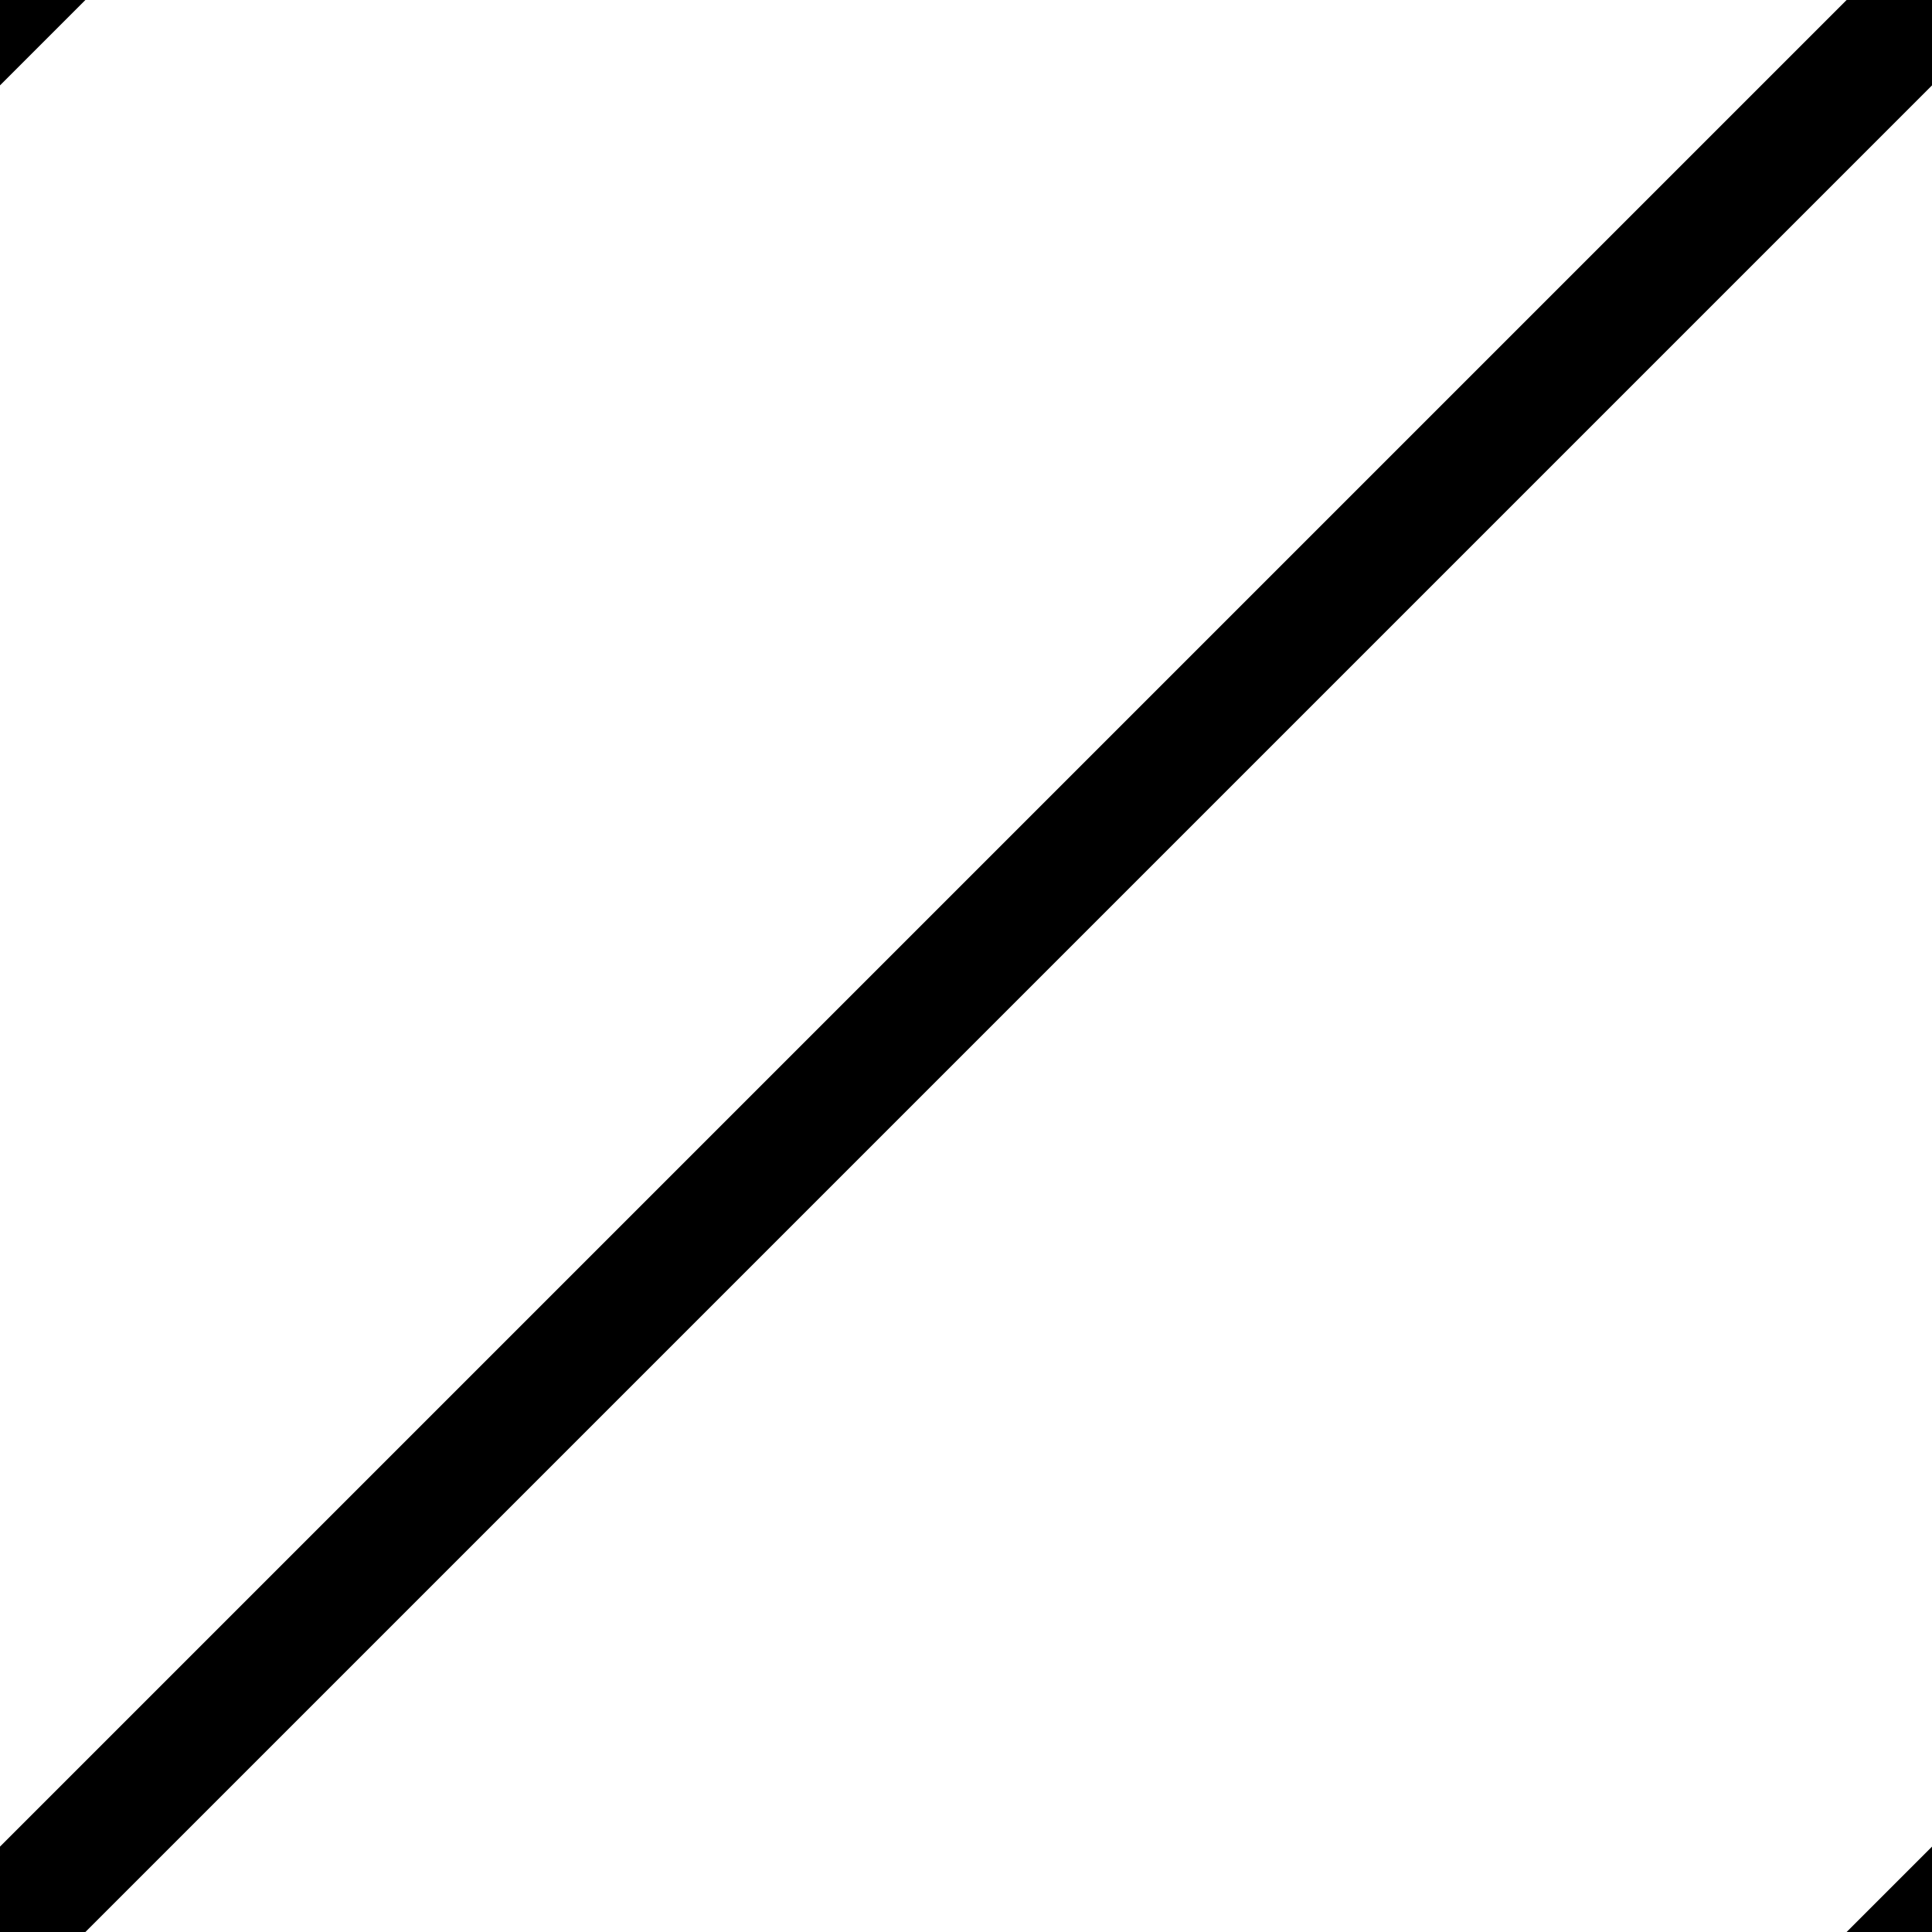
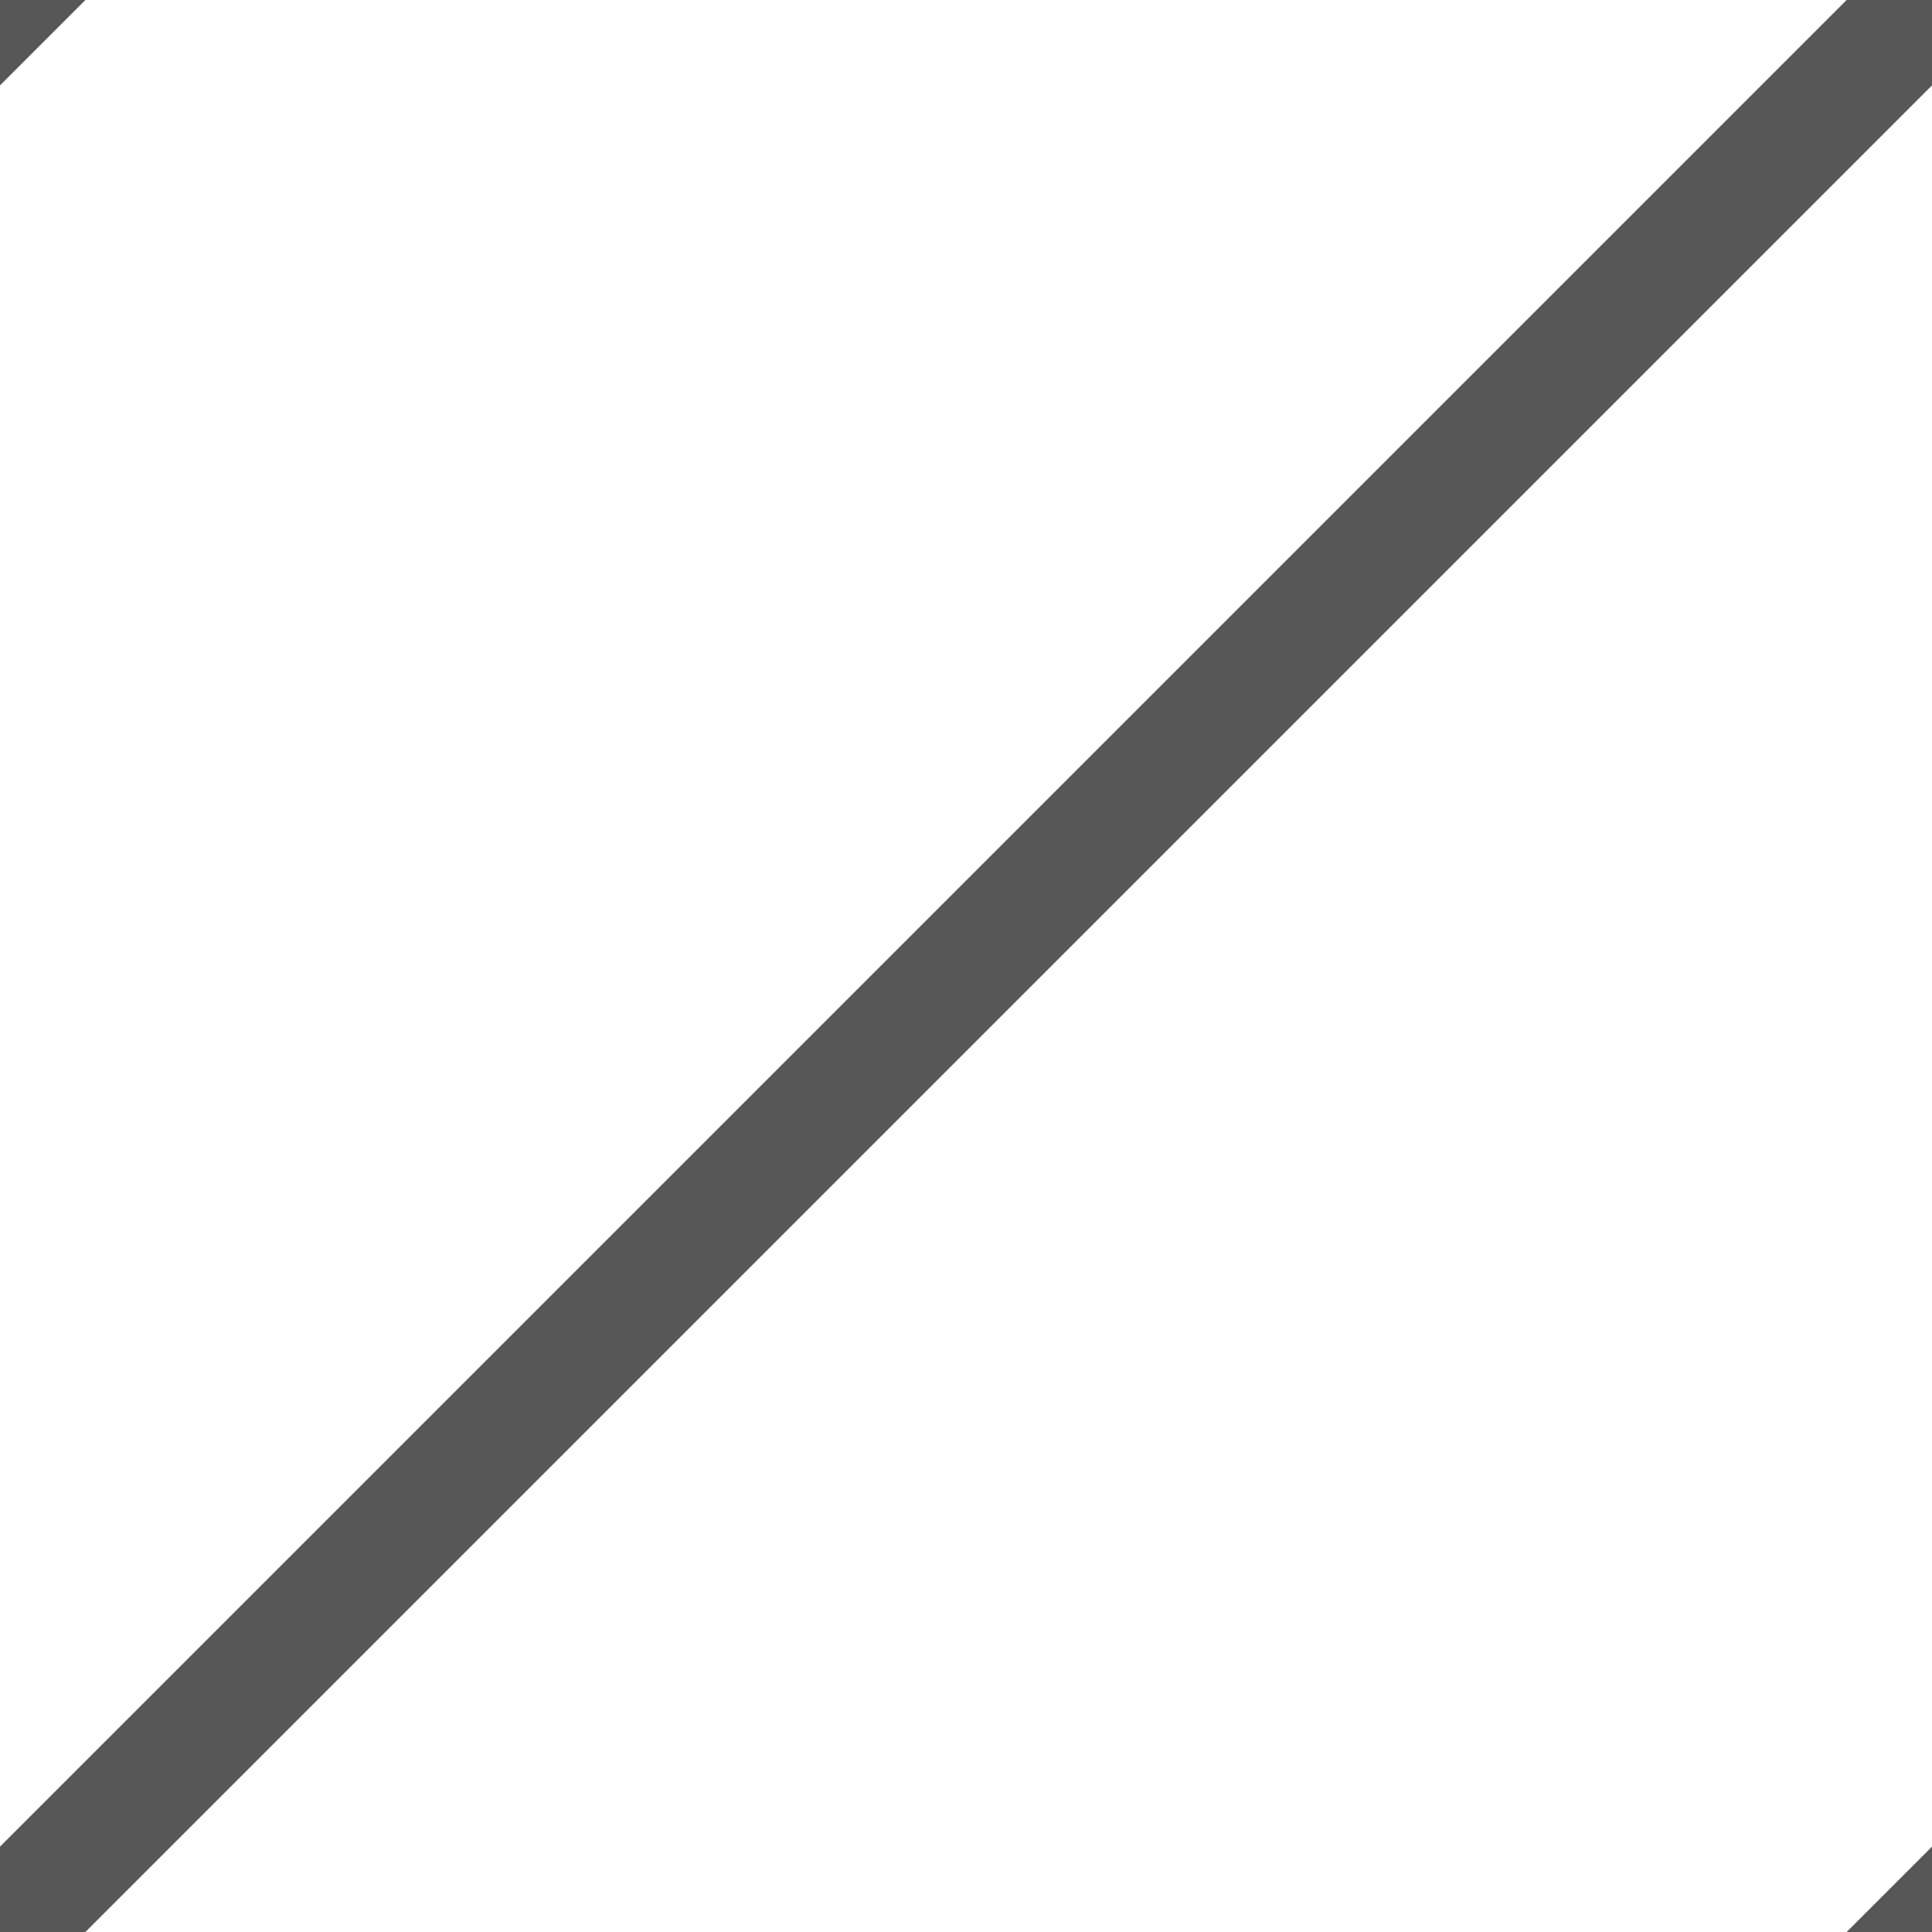
<svg xmlns="http://www.w3.org/2000/svg" width="16" height="16" viewBox="0 0 16 16" fill="none">
  <g clip-path="url(#clip0_1319_9777)">
    <rect width="16" height="16" fill="white" />
-     <path d="M0 16L16 0" stroke="black" />
-     <path d="M8 24L24 8" stroke="black" />
-     <path d="M-8 8L8 -8" stroke="black" />
+     <path d="M0 16L16 0" stroke="black" opacity="0.66" />
+     <path d="M8 24L24 8" stroke="black" opacity="0.66" />
+     <path d="M-8 8L8 -8" stroke="black" opacity="0.66" />
  </g>
  <defs>
    <clipPath id="clip0_1319_9777">
      <rect width="16" height="16" fill="white" />
    </clipPath>
  </defs>
</svg>
